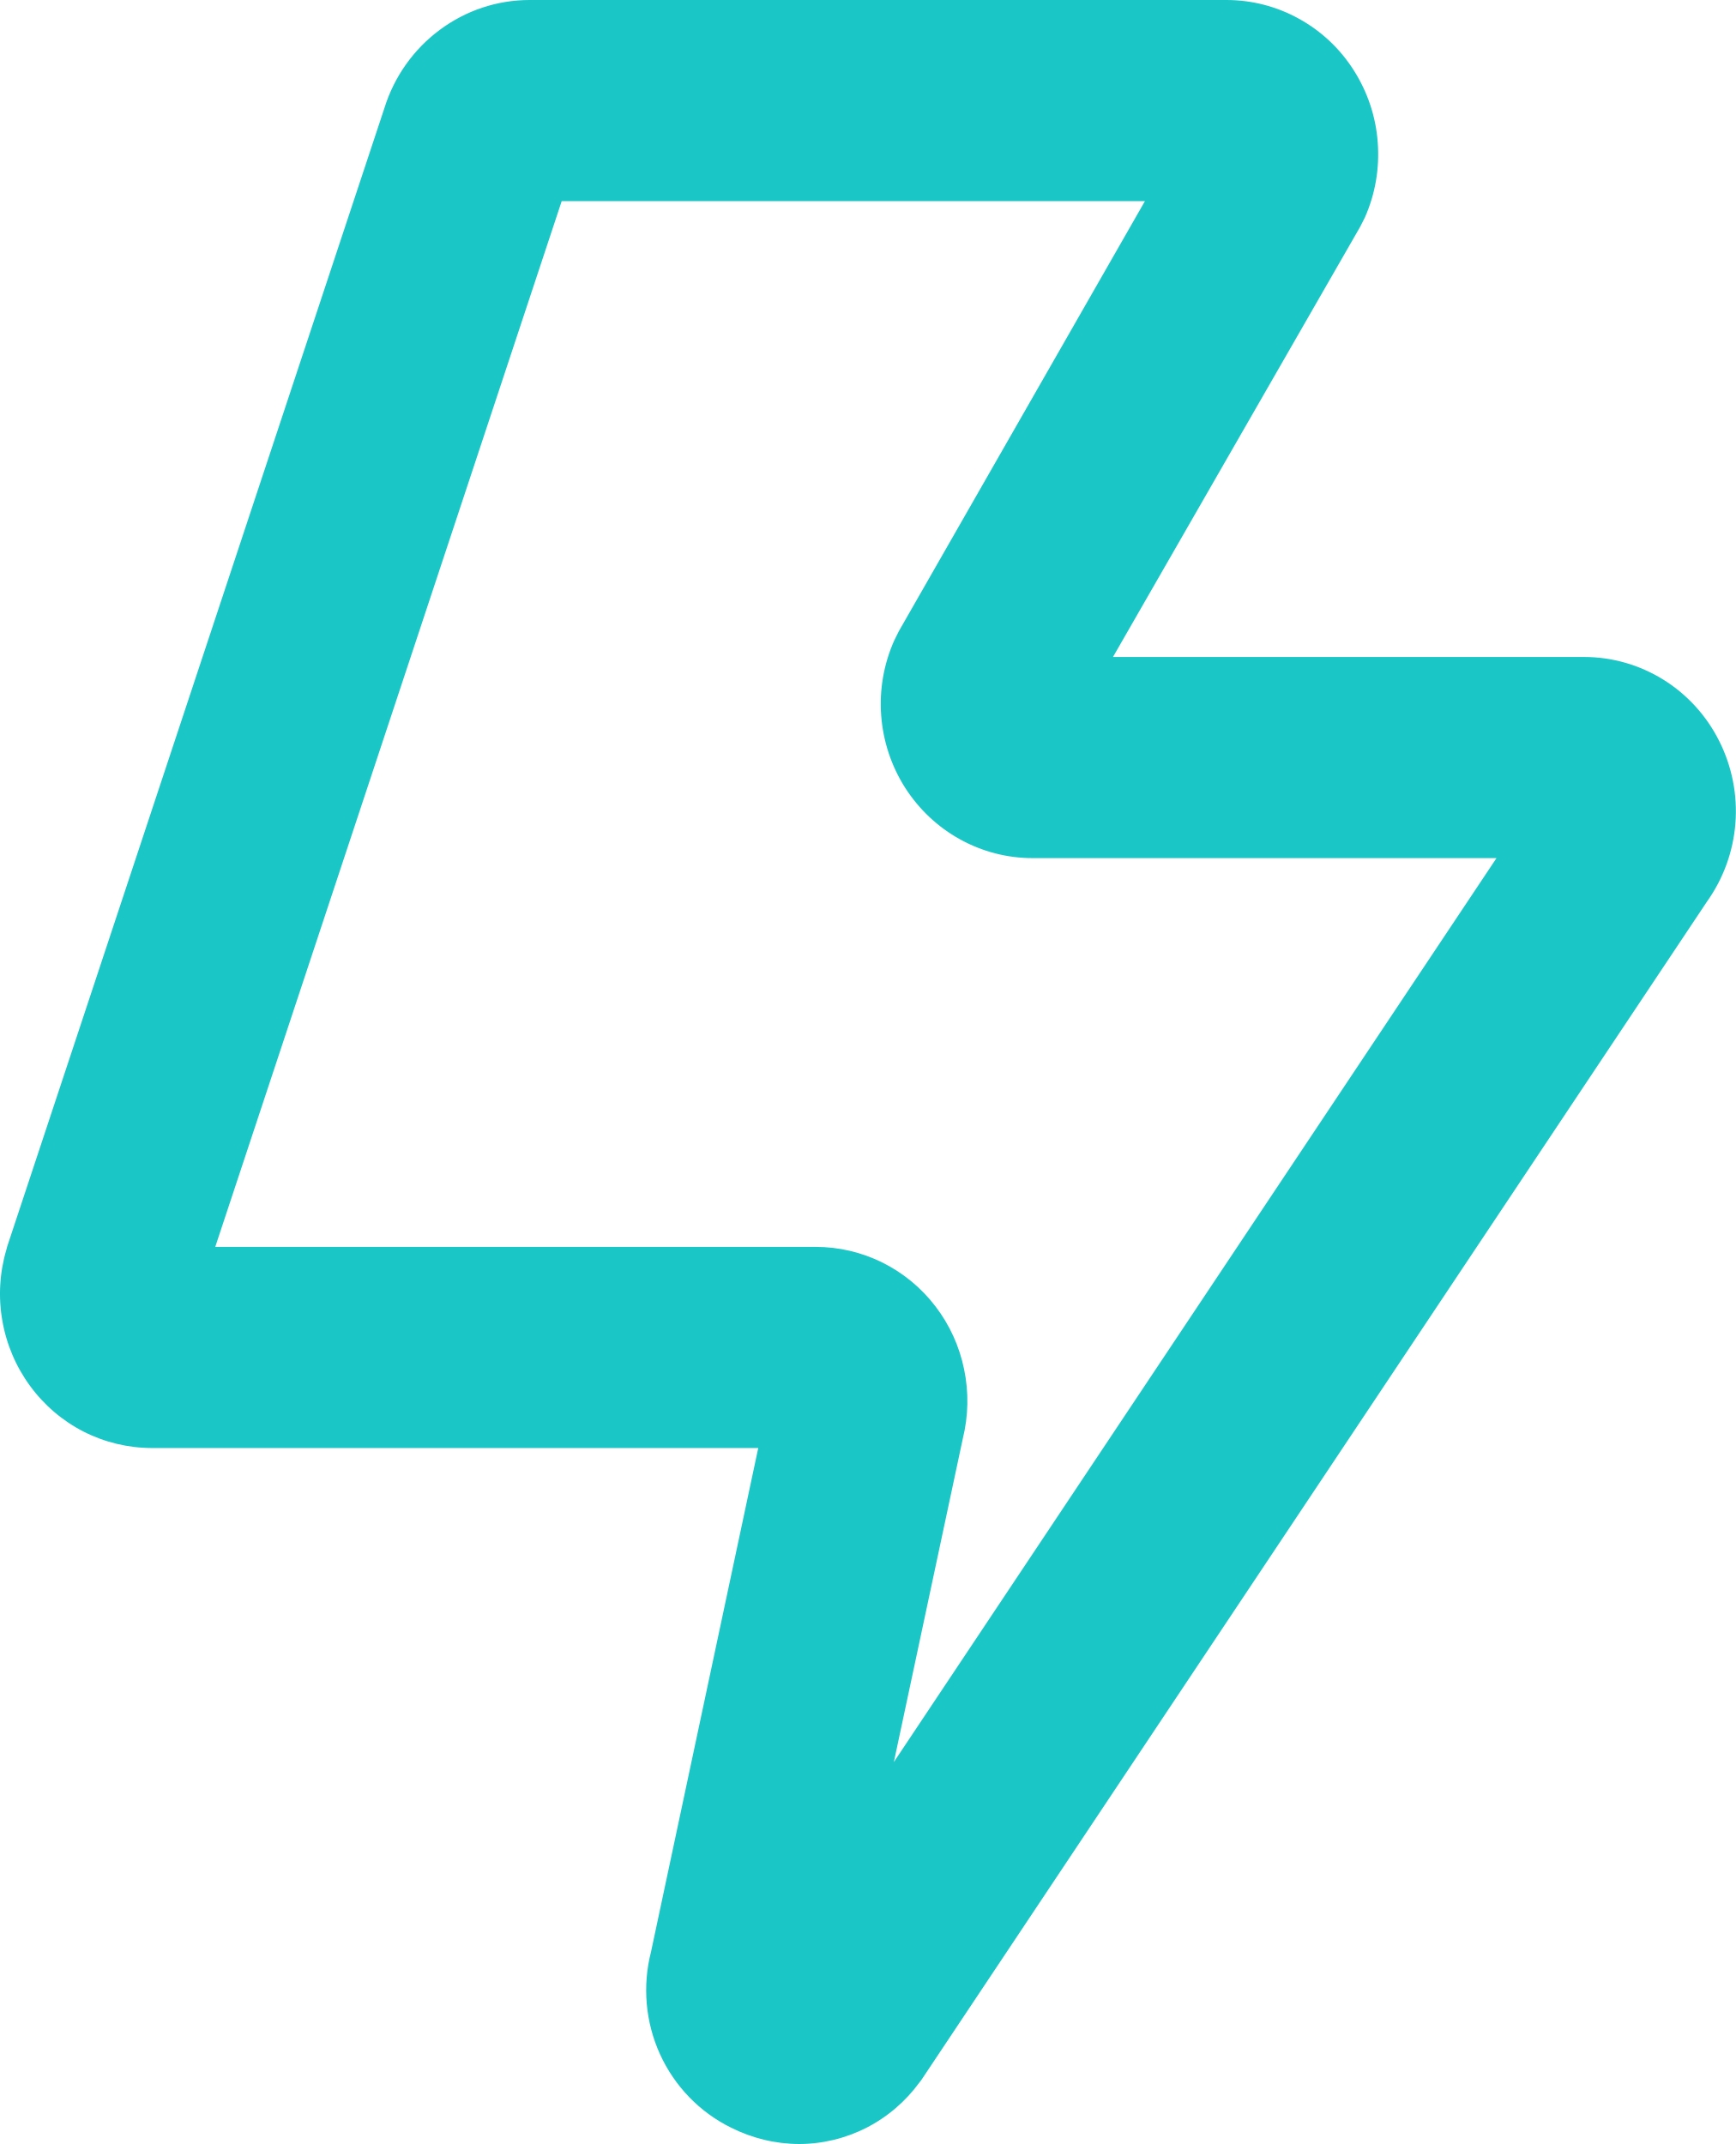
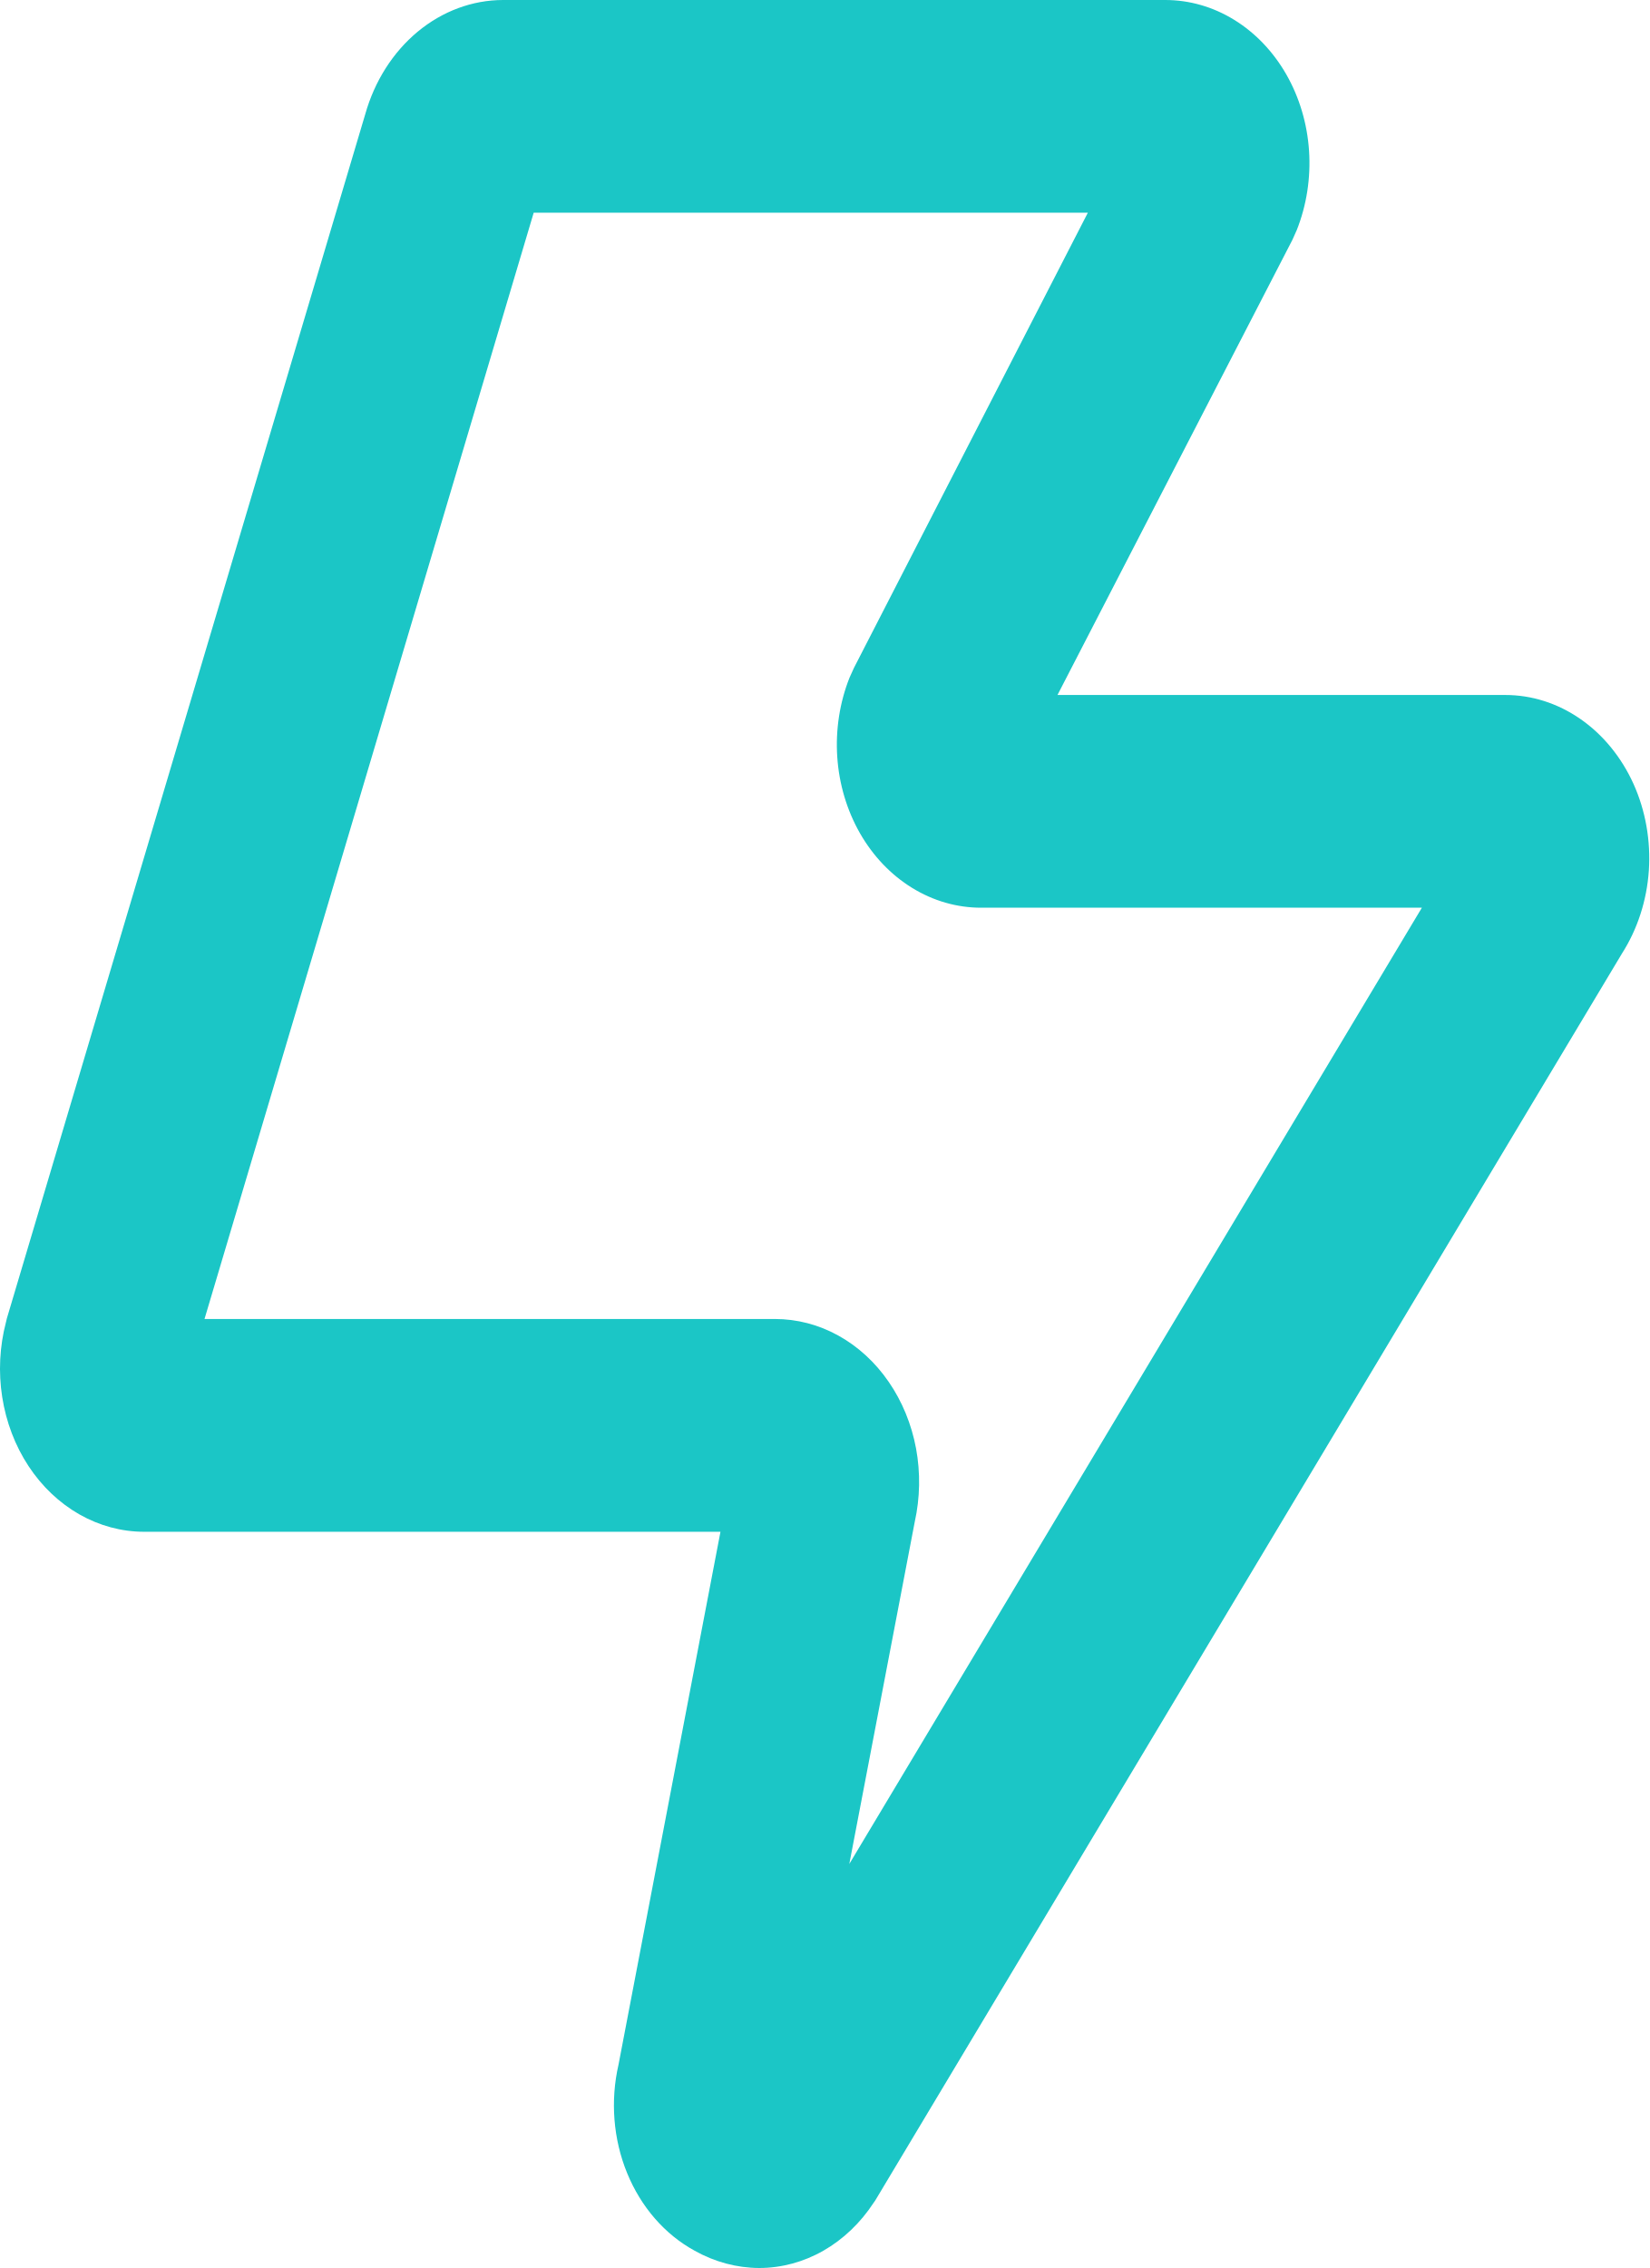
- <svg xmlns="http://www.w3.org/2000/svg" width="17" height="21" viewBox="0 0 17 21" fill="none">
-   <path d="M7.825 21C7.594 20.999 7.367 20.944 7.16 20.84C6.853 20.689 6.607 20.435 6.464 20.121C6.321 19.807 6.29 19.452 6.376 19.117L7.426 14.183H1.483C1.252 14.182 1.024 14.127 0.818 14.022C0.611 13.916 0.432 13.763 0.294 13.574C0.156 13.386 0.063 13.167 0.023 12.936C-0.018 12.705 -0.004 12.467 0.062 12.242L0.071 12.208L3.765 1.058C3.86 0.752 4.05 0.484 4.305 0.294C4.561 0.103 4.869 0 5.186 6.09147e-08H12.011C12.259 -7.15744e-05 12.504 0.063 12.722 0.184C12.94 0.304 13.125 0.478 13.259 0.69C13.394 0.902 13.475 1.145 13.493 1.396C13.512 1.648 13.469 1.9 13.367 2.13L13.321 2.221L10.9 6.435H15.514C15.788 6.435 16.056 6.512 16.29 6.657C16.523 6.802 16.713 7.01 16.837 7.258C16.962 7.506 17.017 7.784 16.996 8.061C16.975 8.339 16.878 8.605 16.718 8.83L9.022 20.375L9.006 20.395C8.87 20.582 8.692 20.735 8.487 20.84C8.281 20.945 8.055 21 7.825 21ZM9.429 14.092L8.754 17.259L14.656 8.405H10.112C9.864 8.405 9.62 8.342 9.402 8.221C9.184 8.101 8.999 7.926 8.864 7.715C8.729 7.503 8.649 7.26 8.63 7.009C8.611 6.757 8.655 6.505 8.757 6.275L8.802 6.184L11.213 1.97H5.501L2.108 12.213H7.988C8.214 12.213 8.437 12.265 8.641 12.366C8.844 12.467 9.022 12.613 9.161 12.795C9.3 12.976 9.396 13.187 9.442 13.412C9.489 13.637 9.484 13.87 9.429 14.092Z" fill="#1BC6C6" />
+ <svg xmlns="http://www.w3.org/2000/svg" width="32" height="44" viewBox="0 0 32 44" fill="none">
+   <path d="M14.73 44C14.295 43.998 13.867 43.883 13.477 43.664C12.9 43.349 12.437 42.817 12.168 42.159C11.898 41.5 11.84 40.756 12.001 40.054L13.979 29.717H2.791C2.356 29.716 1.928 29.6 1.539 29.379C1.15 29.157 0.813 28.837 0.553 28.442C0.293 28.047 0.119 27.589 0.043 27.104C-0.033 26.62 -0.008 26.122 0.116 25.65L0.133 25.578L7.086 2.218C7.267 1.575 7.623 1.014 8.104 0.615C8.585 0.216 9.165 0.001 9.761 1.27631e-07H22.61C23.077 -0 23.537 0.132 23.947 0.385C24.357 0.637 24.705 1.002 24.959 1.446C25.212 1.89 25.364 2.398 25.399 2.925C25.434 3.452 25.352 3.981 25.161 4.463L25.076 4.653L20.518 13.483H29.203C29.718 13.482 30.223 13.643 30.663 13.948C31.102 14.252 31.459 14.688 31.694 15.207C31.928 15.726 32.031 16.309 31.992 16.89C31.952 17.471 31.771 18.029 31.469 18.501L16.982 42.69L16.953 42.731C16.696 43.125 16.361 43.444 15.975 43.665C15.589 43.885 15.162 44 14.73 44ZM17.748 29.527L16.479 36.161L27.588 17.61H19.035C18.567 17.61 18.108 17.478 17.697 17.225C17.287 16.973 16.939 16.608 16.685 16.164C16.432 15.72 16.28 15.212 16.245 14.684C16.21 14.158 16.292 13.629 16.483 13.147L16.569 12.957L21.107 4.127H10.355L3.968 25.589H15.036C15.462 25.589 15.882 25.698 16.265 25.91C16.647 26.121 16.982 26.428 17.243 26.808C17.505 27.188 17.686 27.63 17.774 28.101C17.861 28.573 17.852 29.06 17.748 29.527Z" fill="#1BC6C6" />
</svg>
